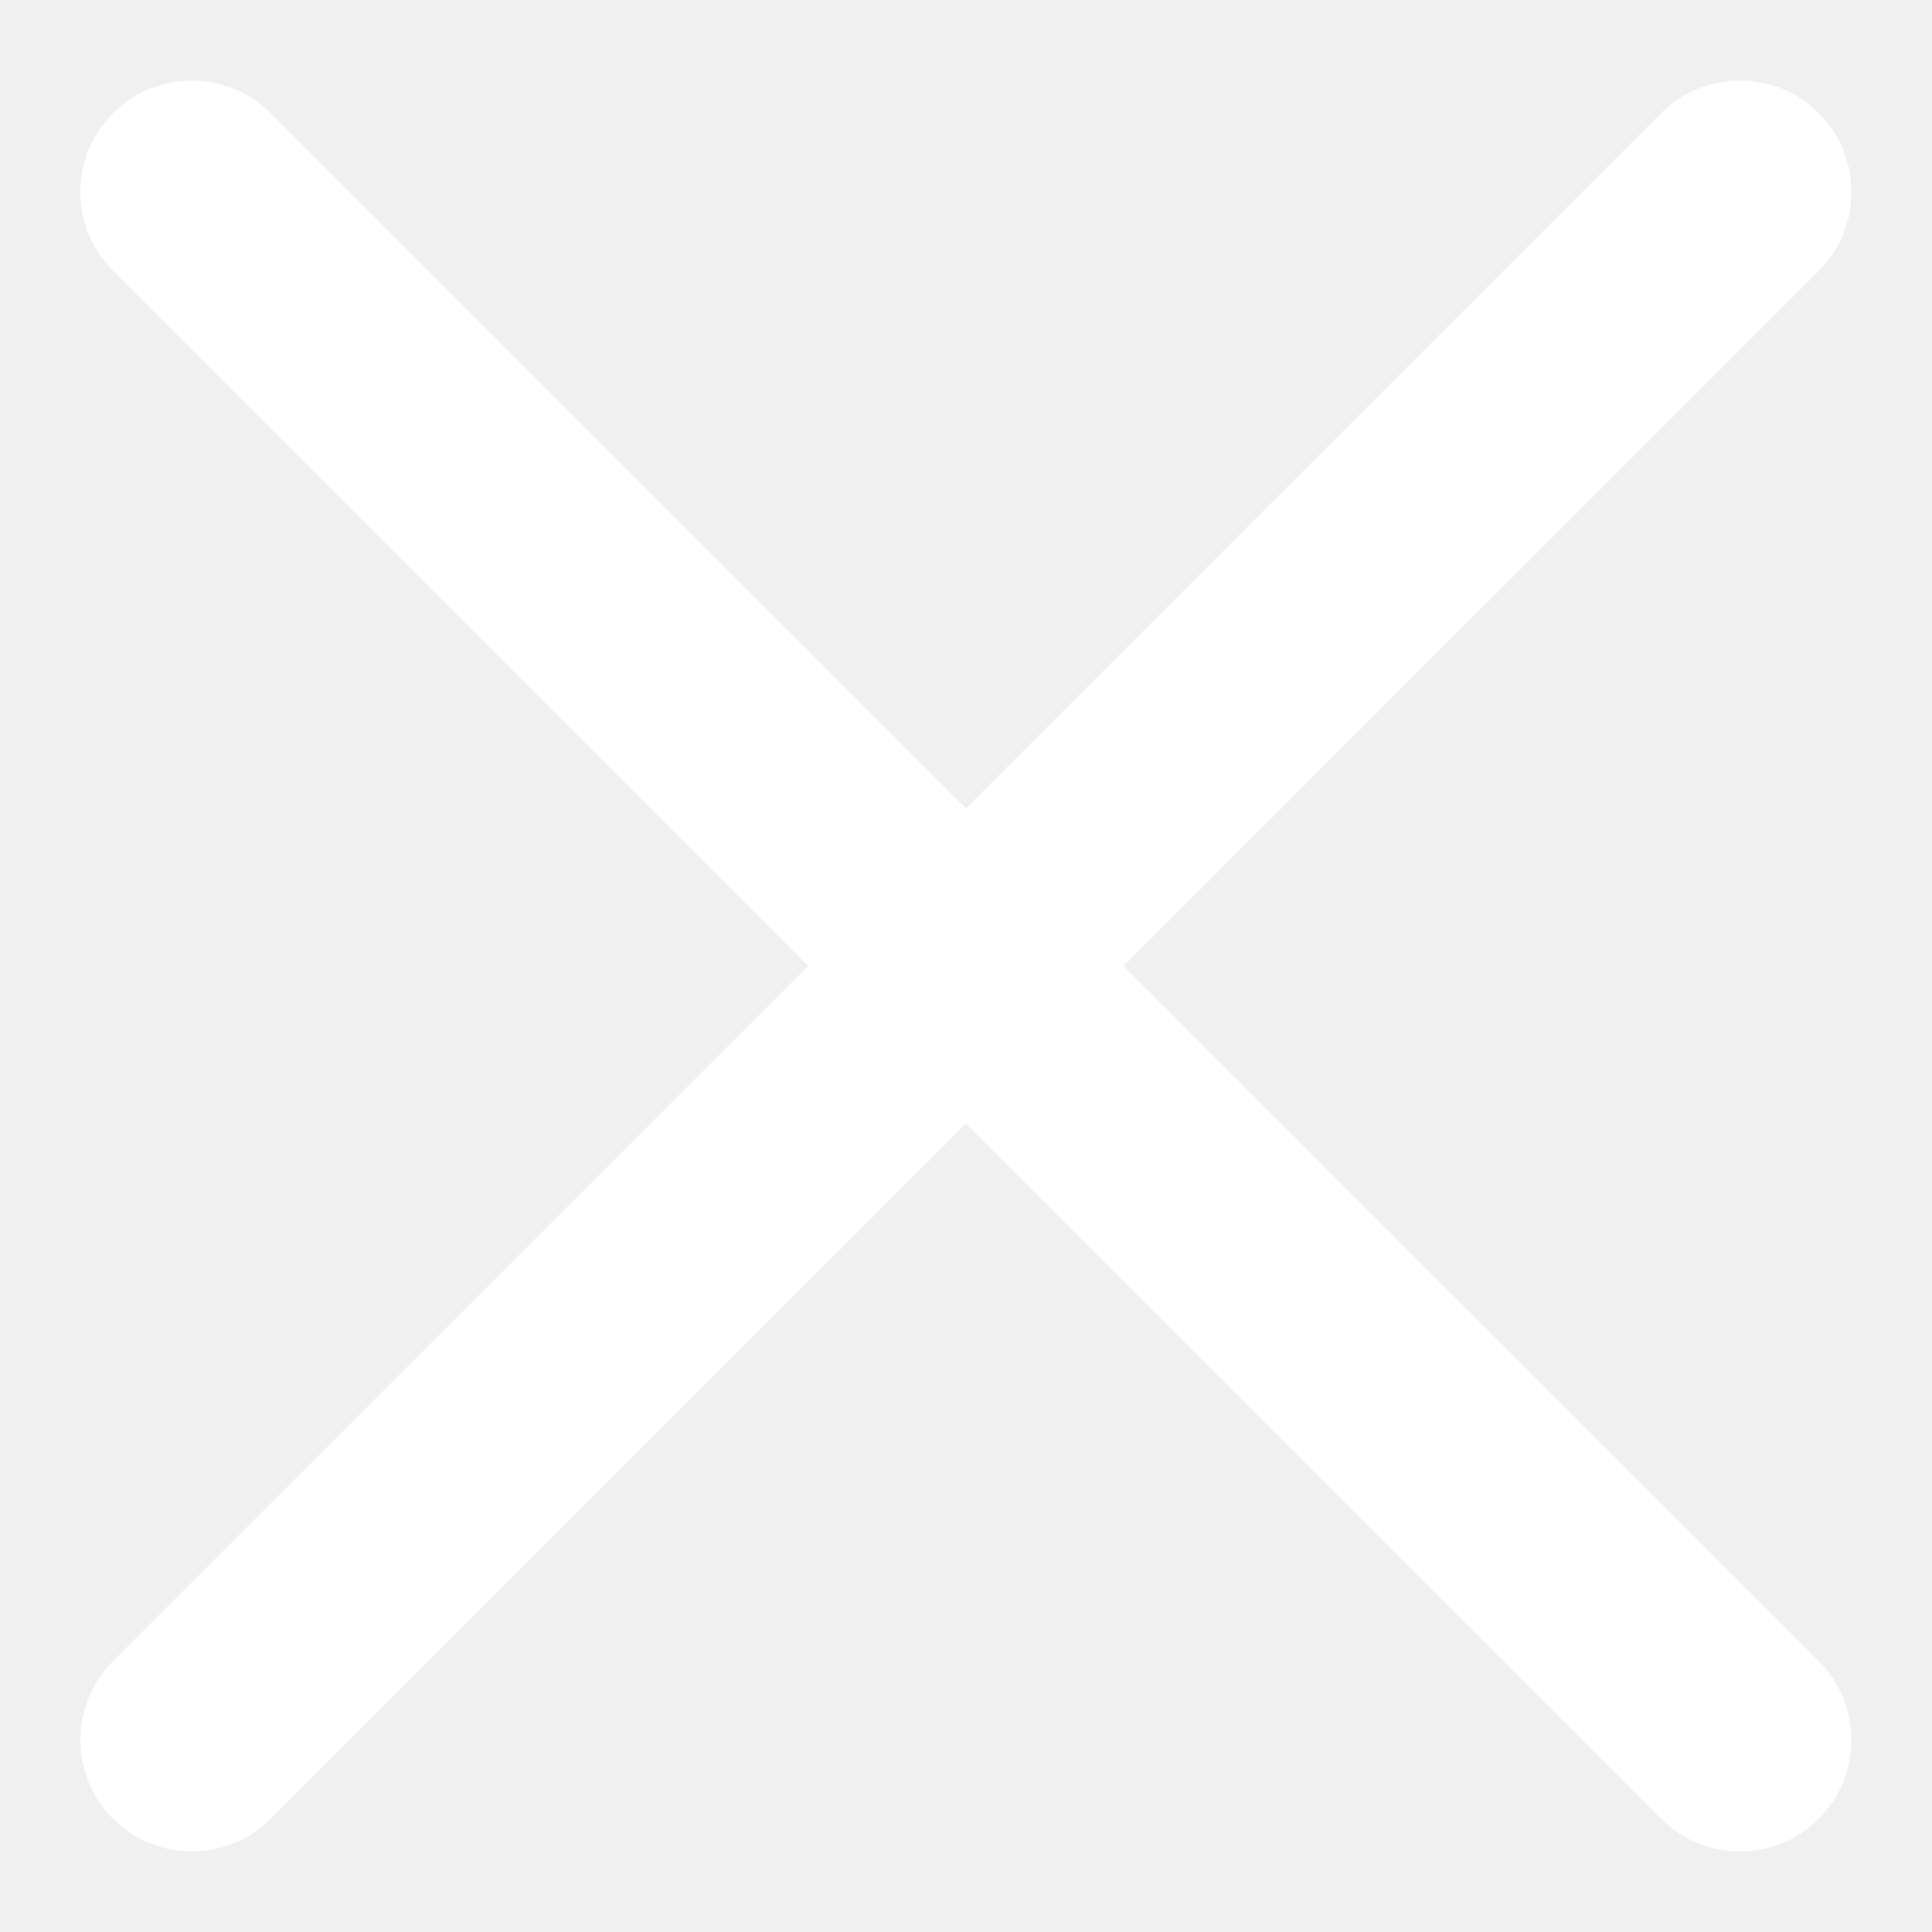
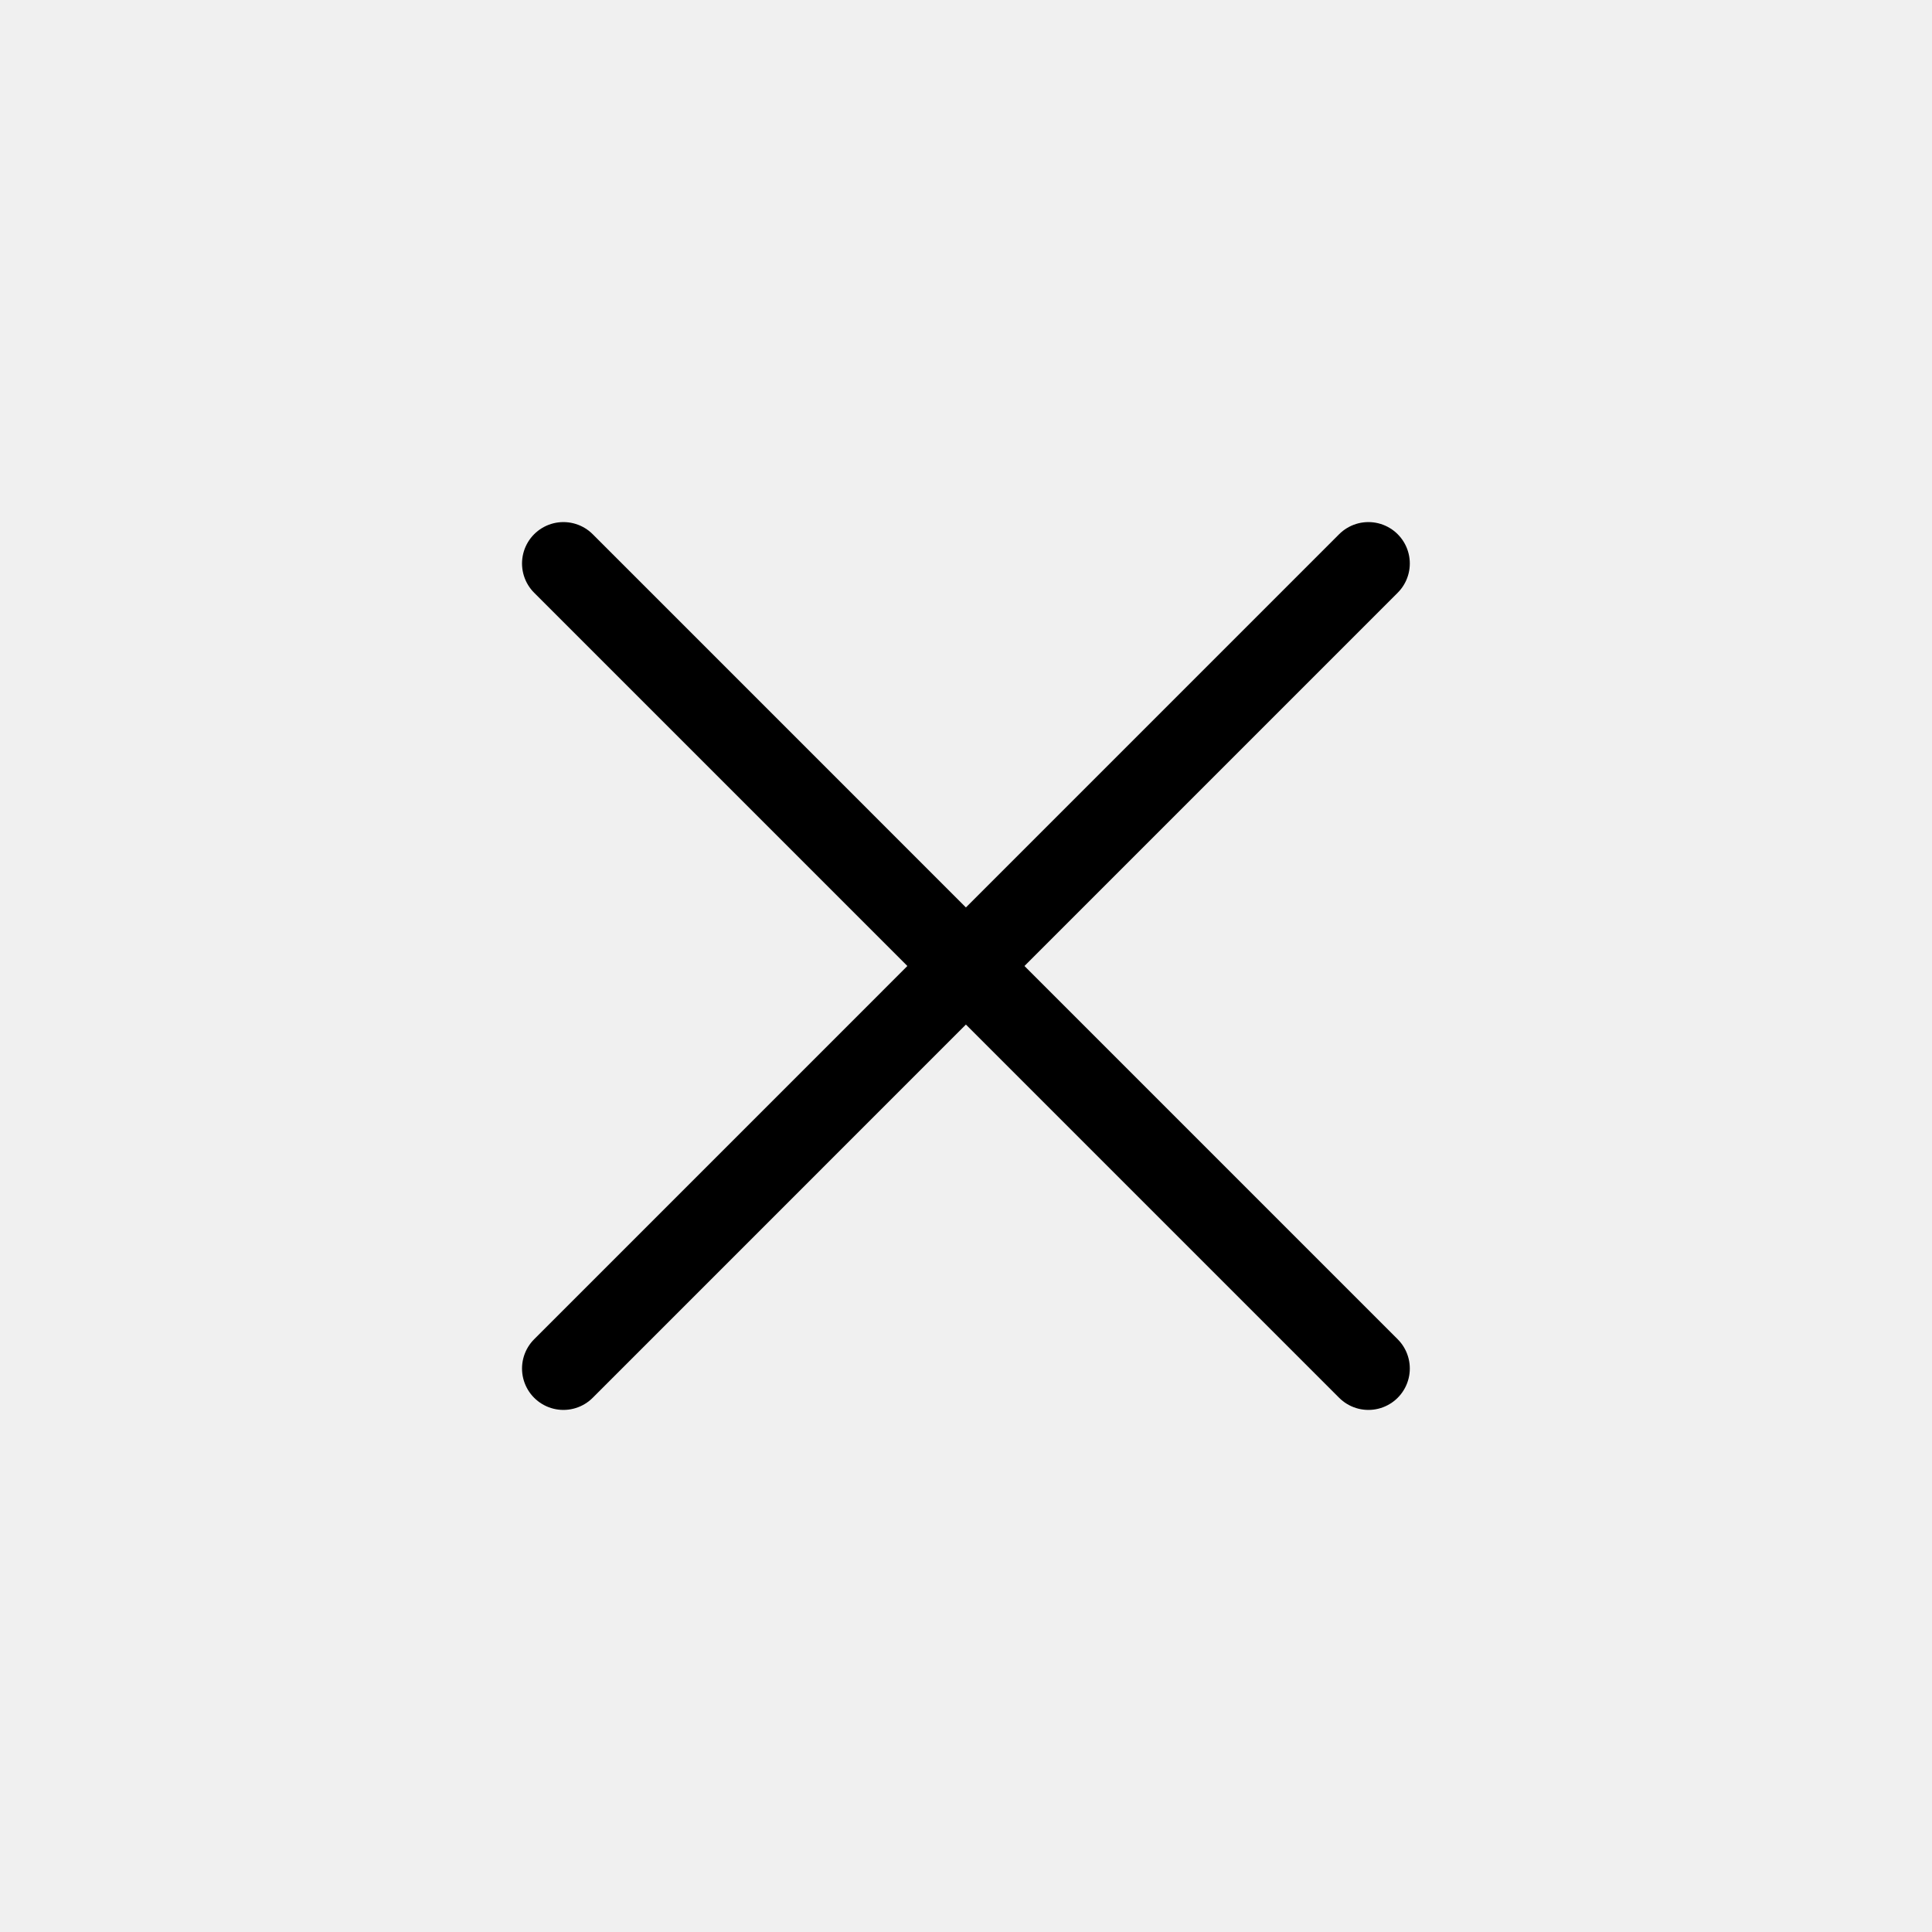
- <svg xmlns="http://www.w3.org/2000/svg" width="13" height="13" viewBox="0 0 13 13" fill="none">
-   <path d="M1.291 1.292L11.708 11.708M1.291 11.708L11.708 1.292" stroke="white" stroke-width="1.5" stroke-linecap="round" stroke-linejoin="round" />
+ <svg xmlns="http://www.w3.org/2000/svg" width="35" height="35" viewBox="0 0 35 35" fill="none">
+   <path d="M10.207 10.208L24.79 24.792M10.207 24.792L24.79 10.208" stroke="black" stroke-width="1.5" stroke-linecap="round" stroke-linejoin="round" />
</svg>
